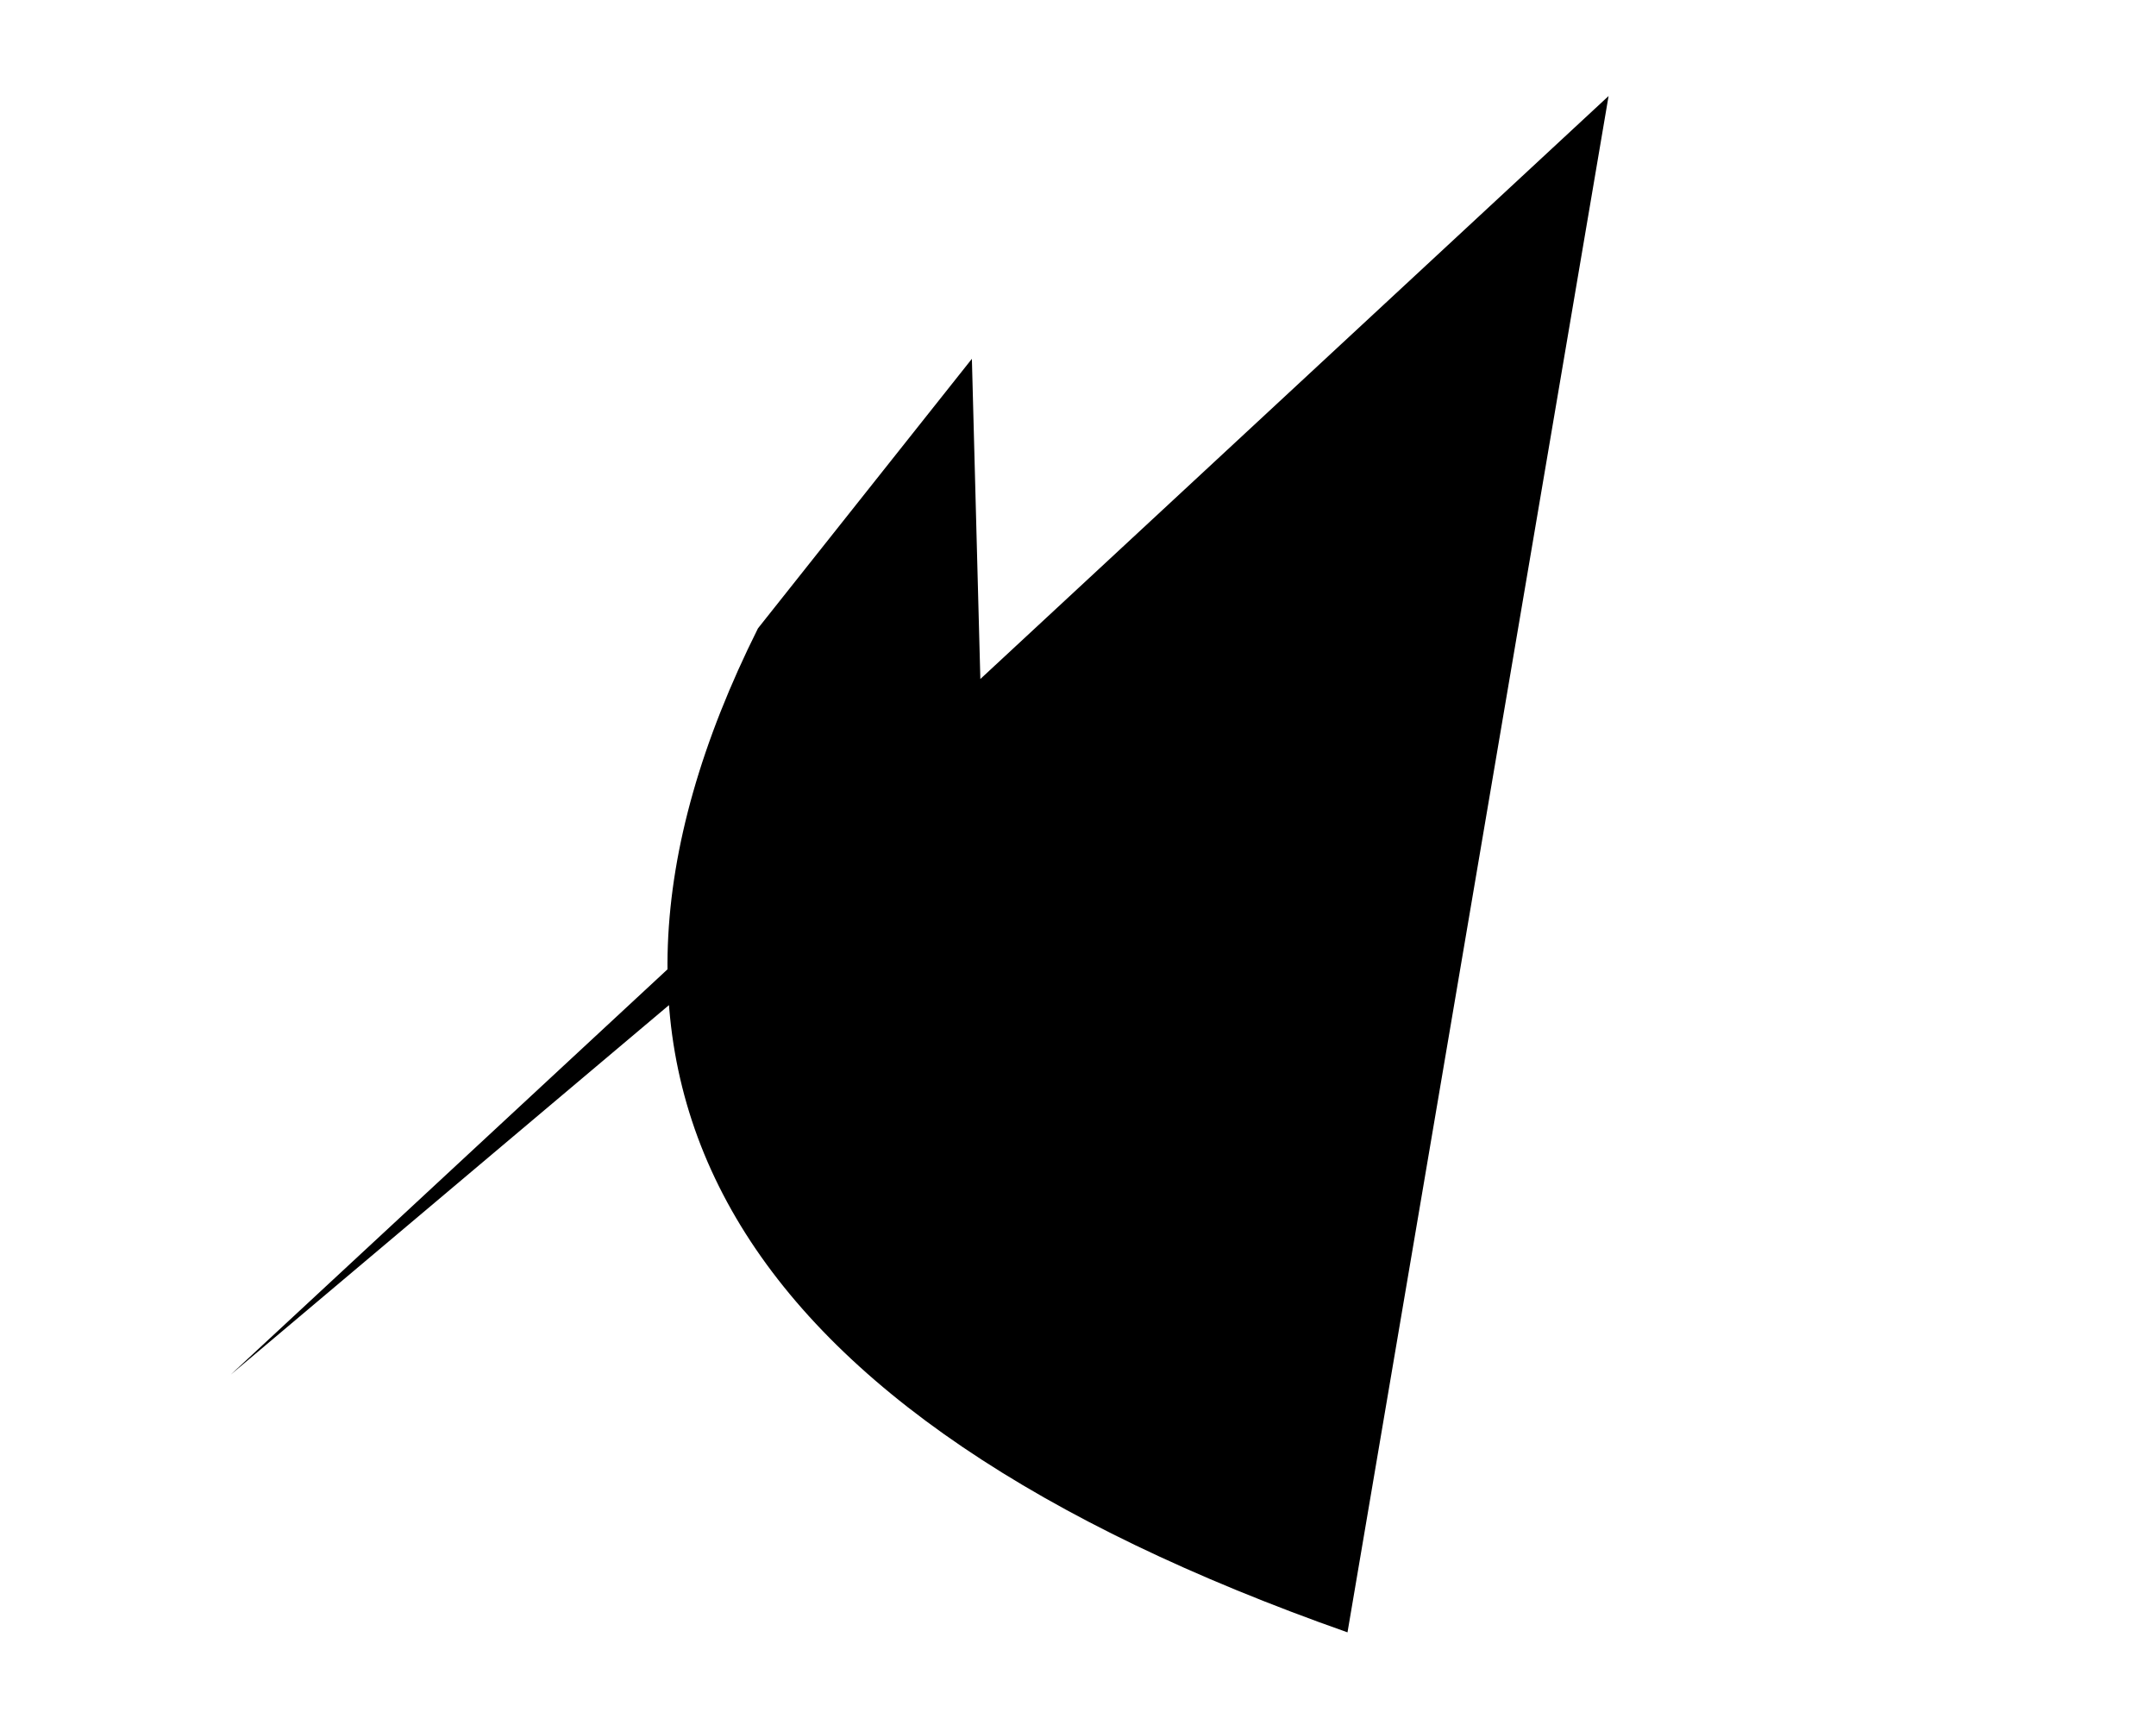
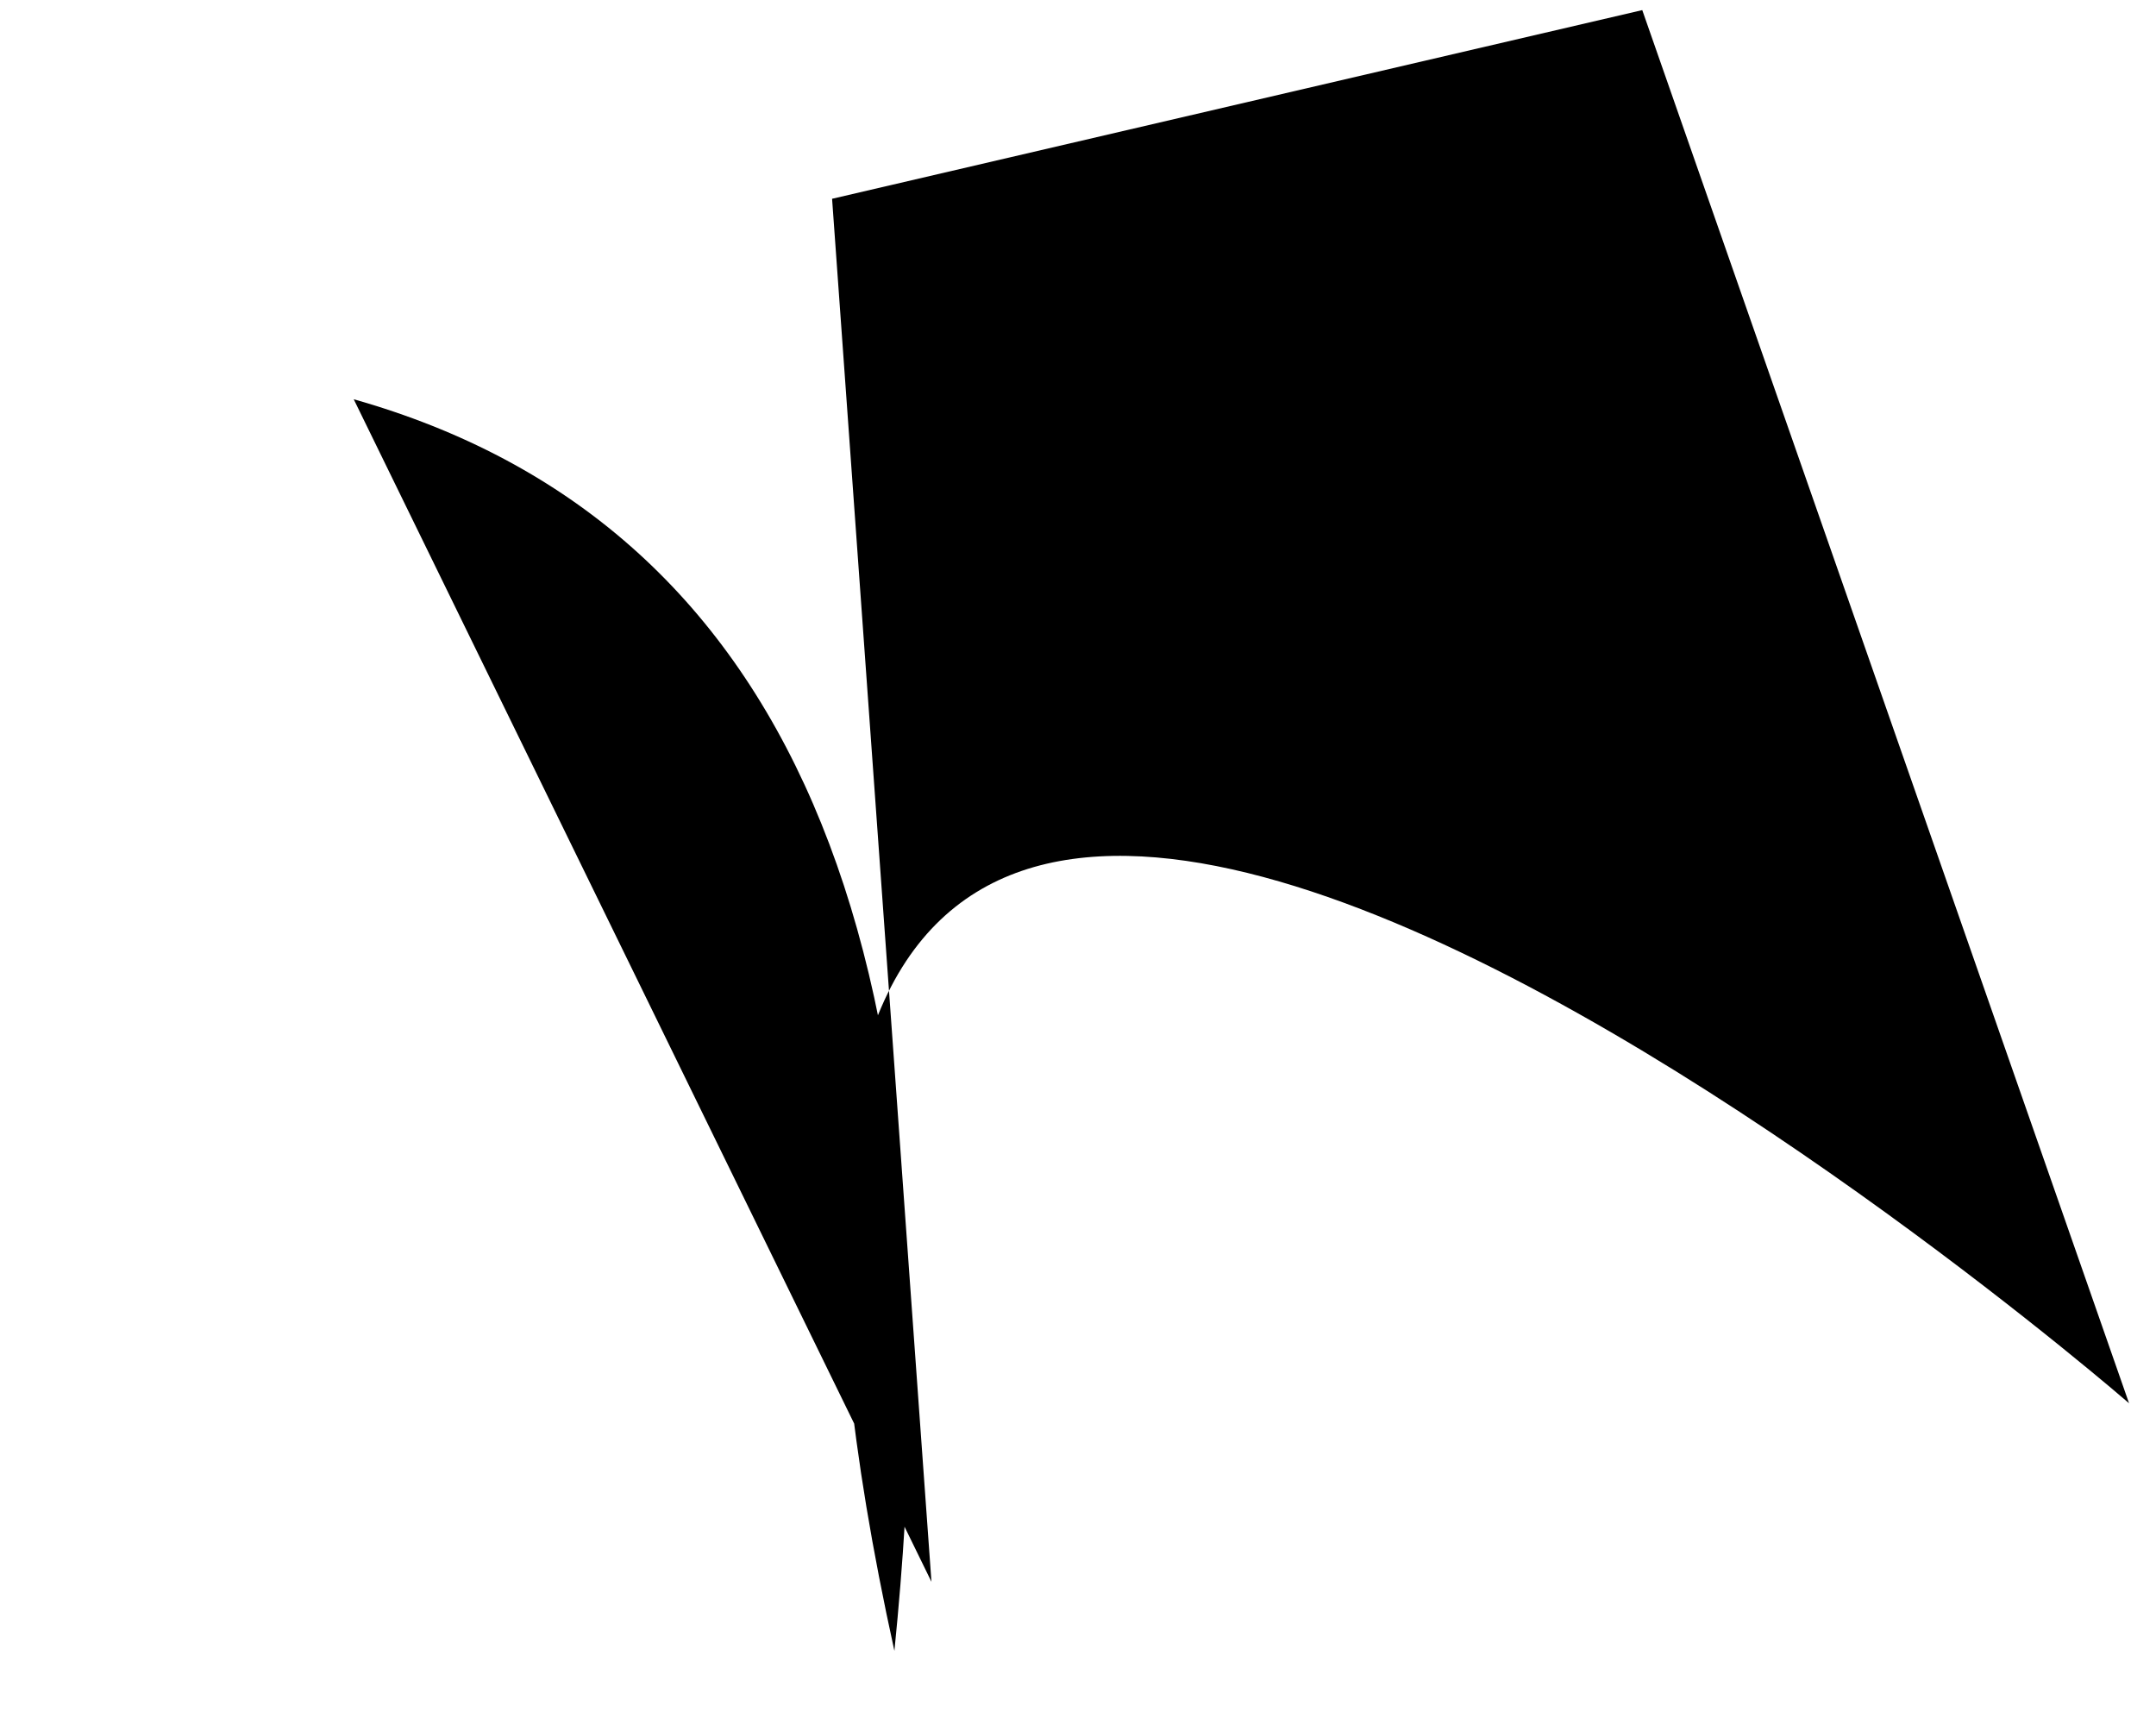
<svg xmlns="http://www.w3.org/2000/svg" baseProfile="tiny" height="1024" version="1.2" width="1280">
  <defs />
-   <path d="M 955 57 L 137 816 L 583 440 L 577 213 T 450 373 Q 249 775 800 969" />
+   <path d="M 553 939 L 494 118 L 975 6 L 1264 833 S 318 12 531 980 Q 595 346 210 237" />
</svg>
